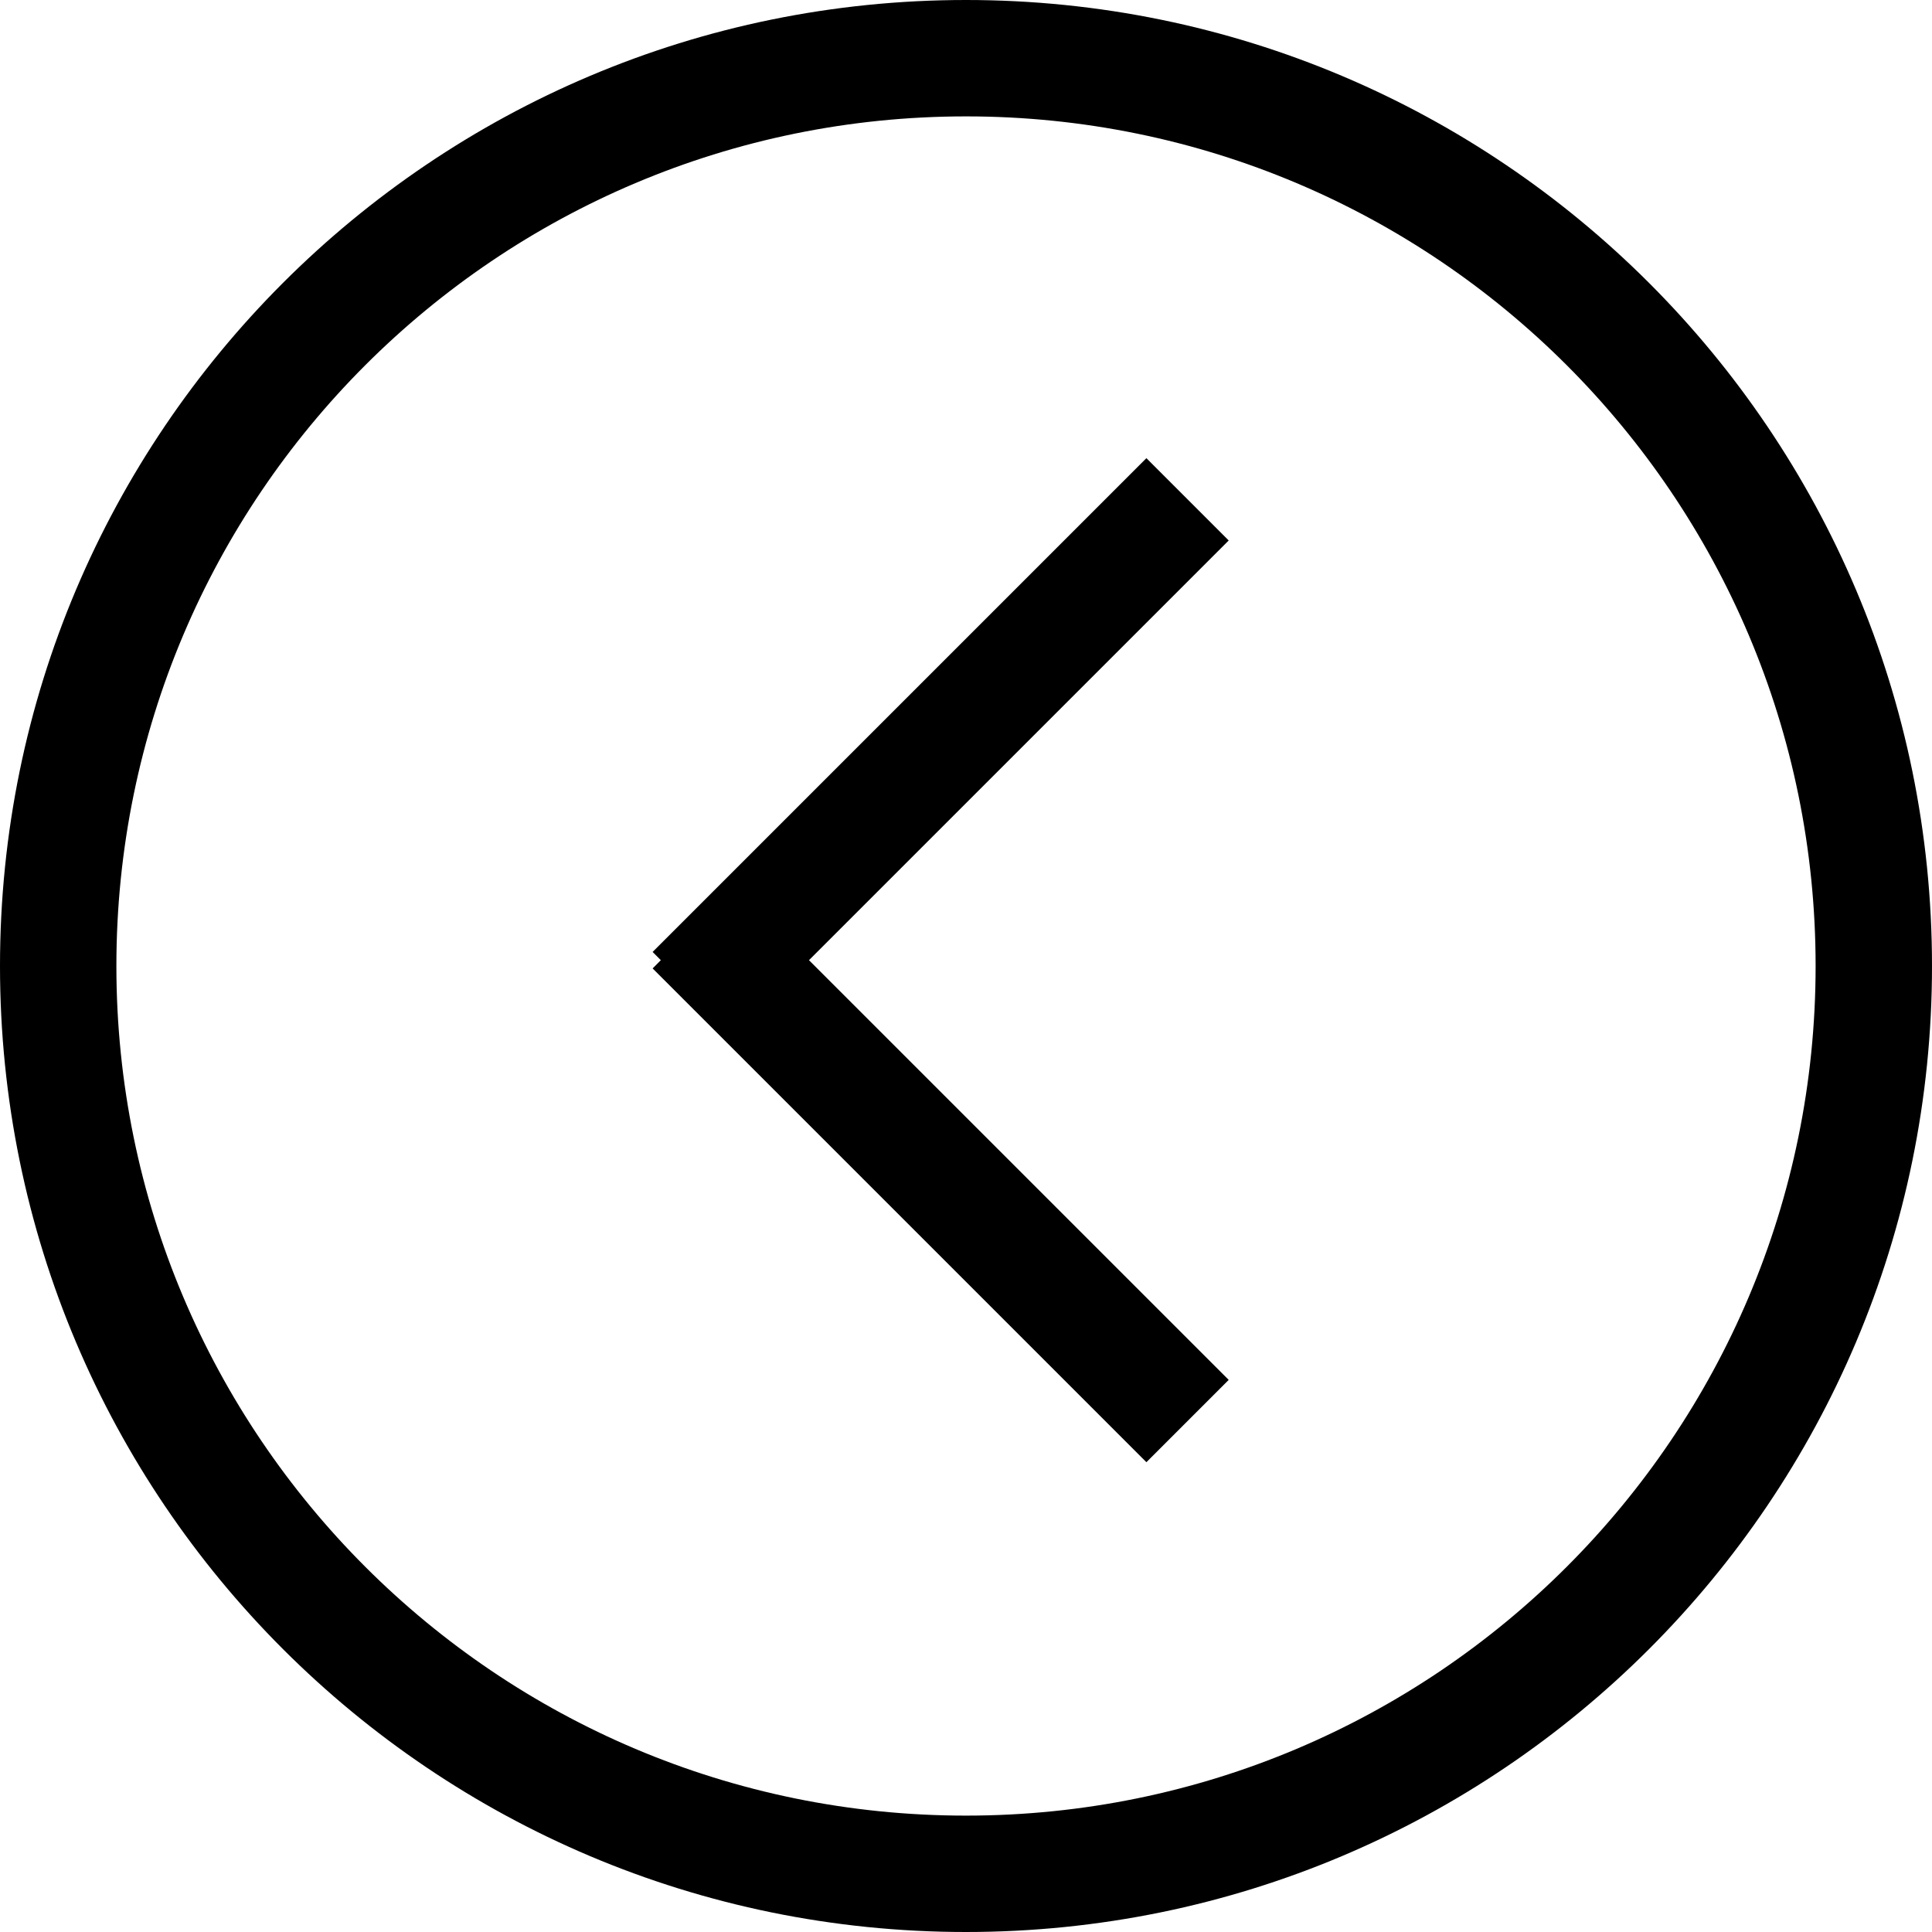
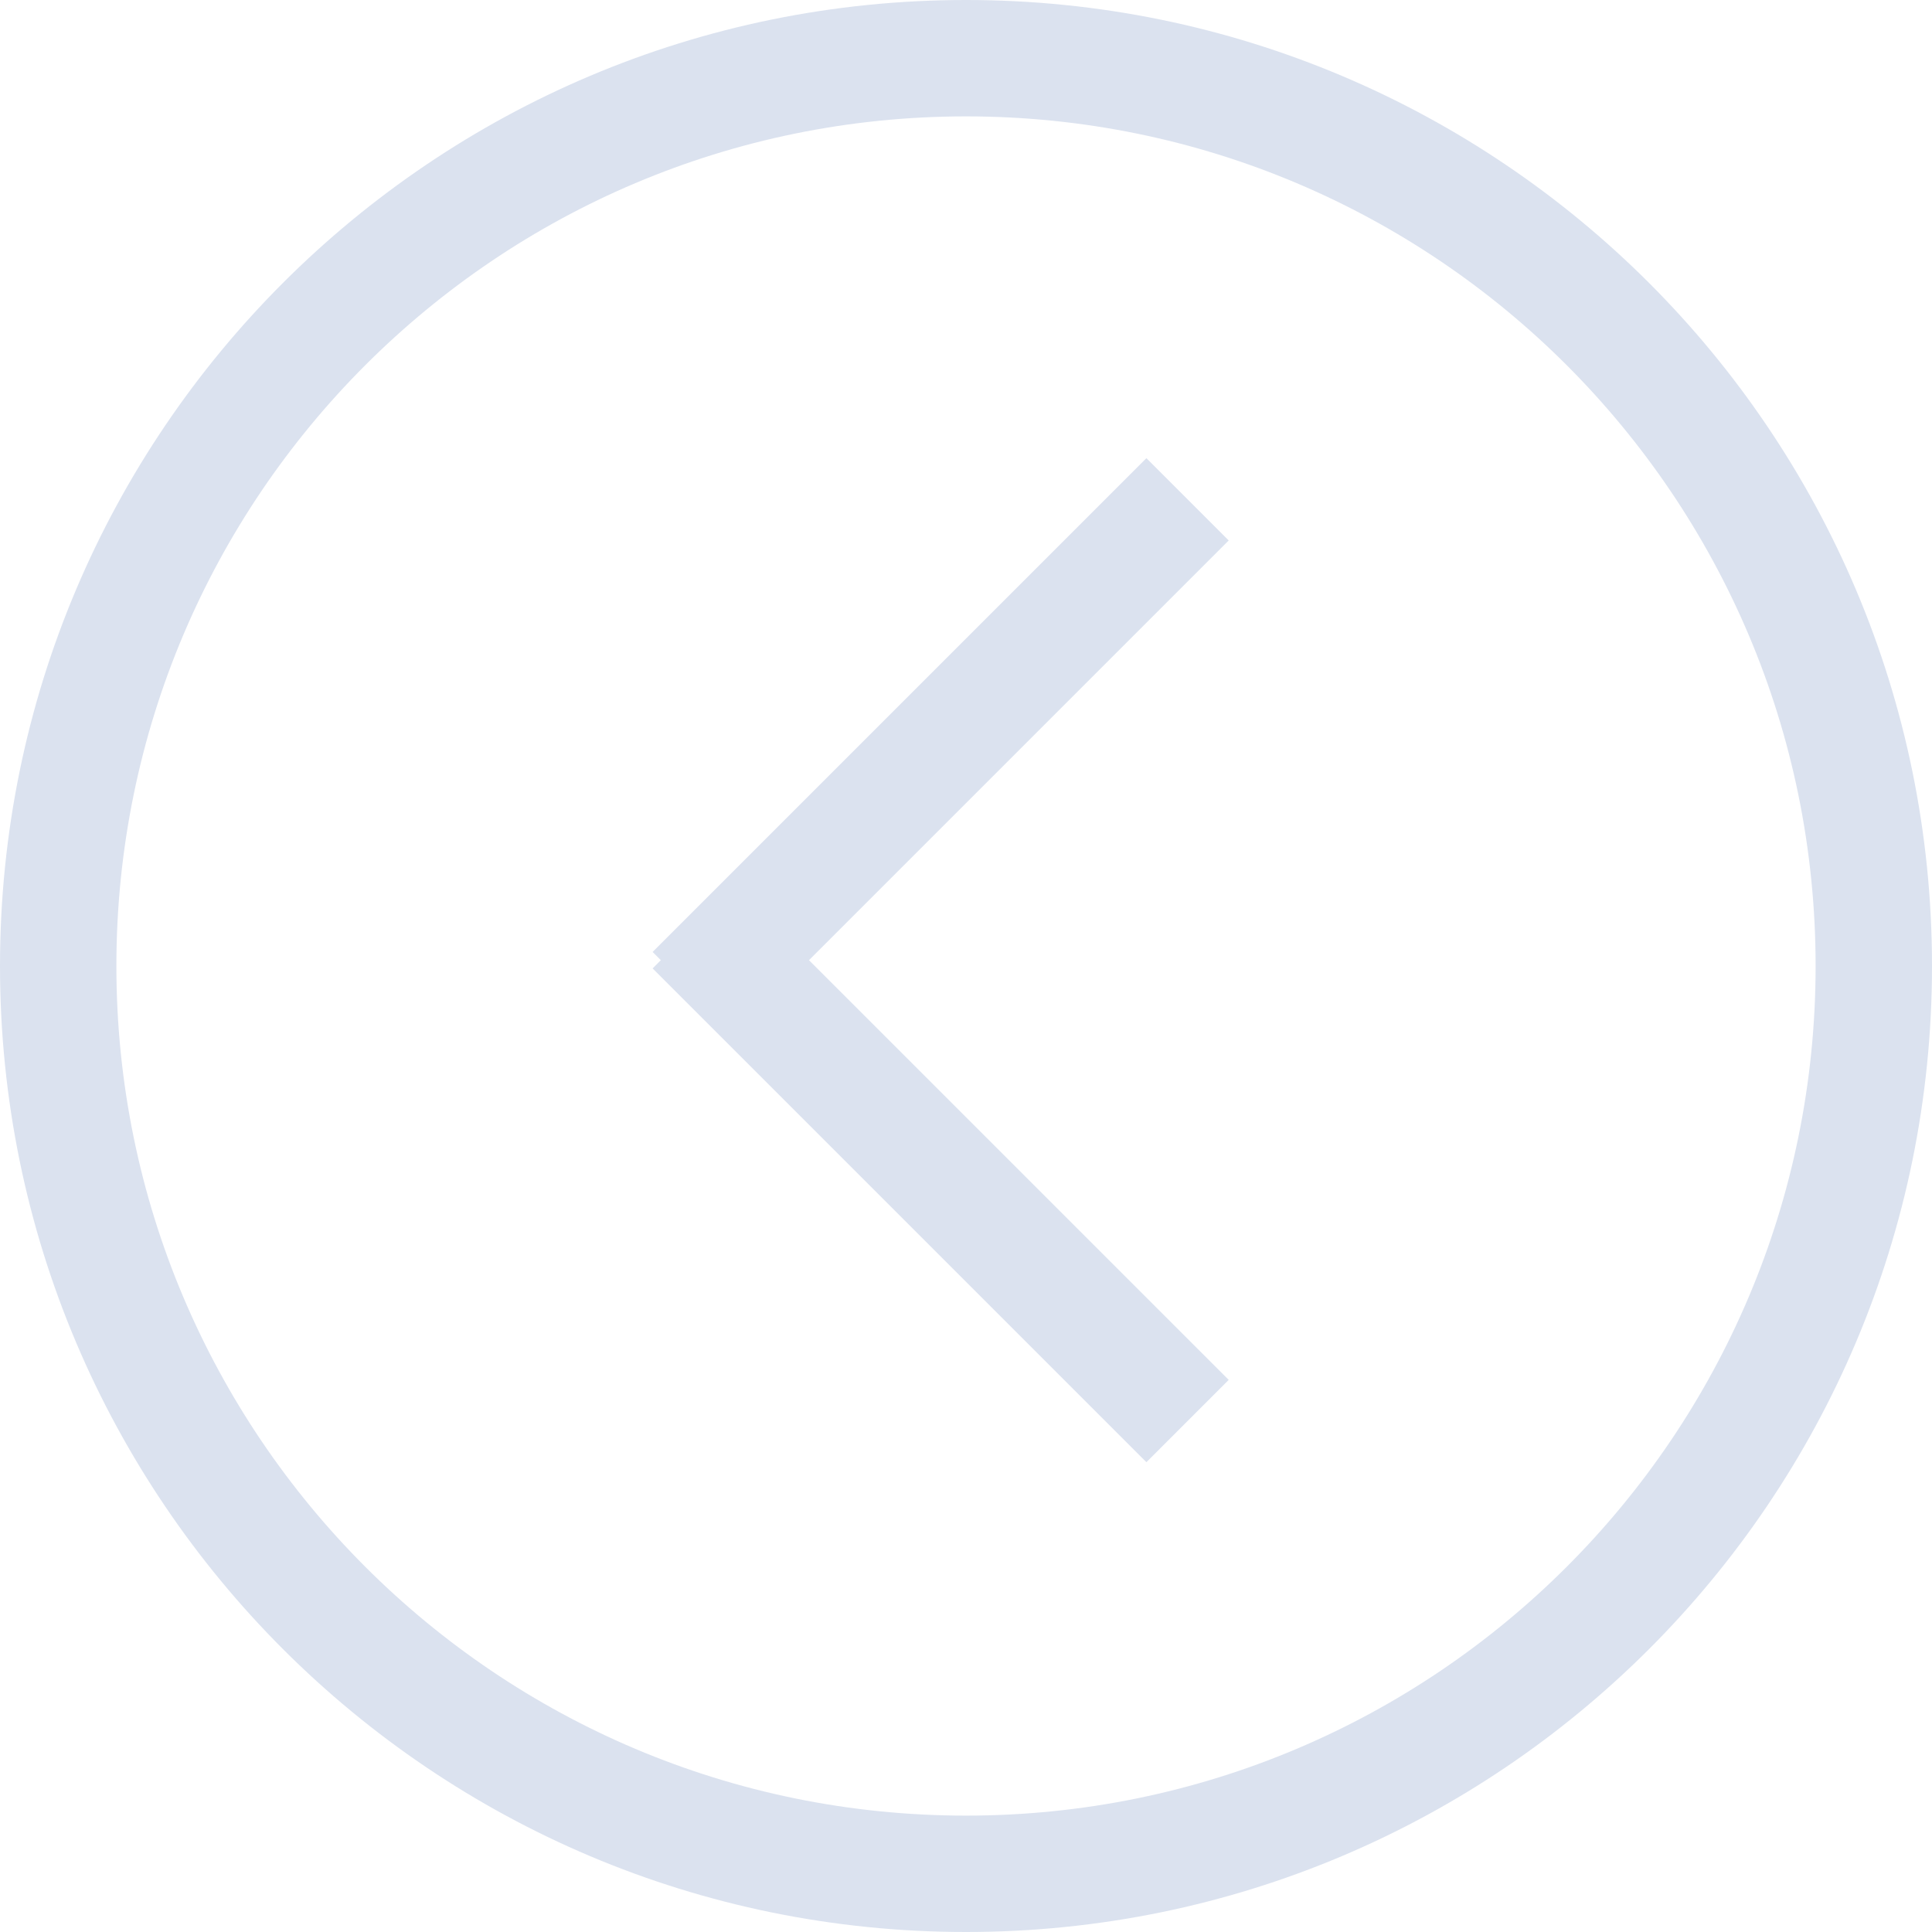
<svg xmlns="http://www.w3.org/2000/svg" height="83" width="83" id="svg845" y="0px" x="0px" version="1.1" viewBox="0 0 83 83">
  <defs id="defs849" />
  <g transform="translate(-9,-9)" id="g839" fill-rule="evenodd" fill="none" stroke-width="1" stroke="none">
-     <path id="path837" fill-rule="nonzero" fill="#000000" d="M 50.5,9 C 73.42,9 92,27.58 92,50.5 92,73.42 73.42,92 50.5,92 27.58,92 9,73.42 9,50.5 9,27.58 27.58,9 50.5,9 Z m 0,5 C 30.342,14 14,30.342 14,50.5 14,70.658 30.342,87 50.5,87 70.658,87 87,70.658 87,50.5 87,30.342 70.658,14 50.5,14 Z m 7.75,14.683 3.536,3.536 L 43.754,50.25 61.786,68.281 58.25,71.817 37.037,50.604 37.39,50.25 37.037,49.896 Z" />
+     <path id="path837" fill-rule="nonzero" fill="#dbe2ef" d="M 50.5,9 C 73.42,9 92,27.58 92,50.5 92,73.42 73.42,92 50.5,92 27.58,92 9,73.42 9,50.5 9,27.58 27.58,9 50.5,9 Z m 0,5 C 30.342,14 14,30.342 14,50.5 14,70.658 30.342,87 50.5,87 70.658,87 87,70.658 87,50.5 87,30.342 70.658,14 50.5,14 Z m 7.75,14.683 3.536,3.536 L 43.754,50.25 61.786,68.281 58.25,71.817 37.037,50.604 37.39,50.25 37.037,49.896 Z" />
  </g>
</svg>
